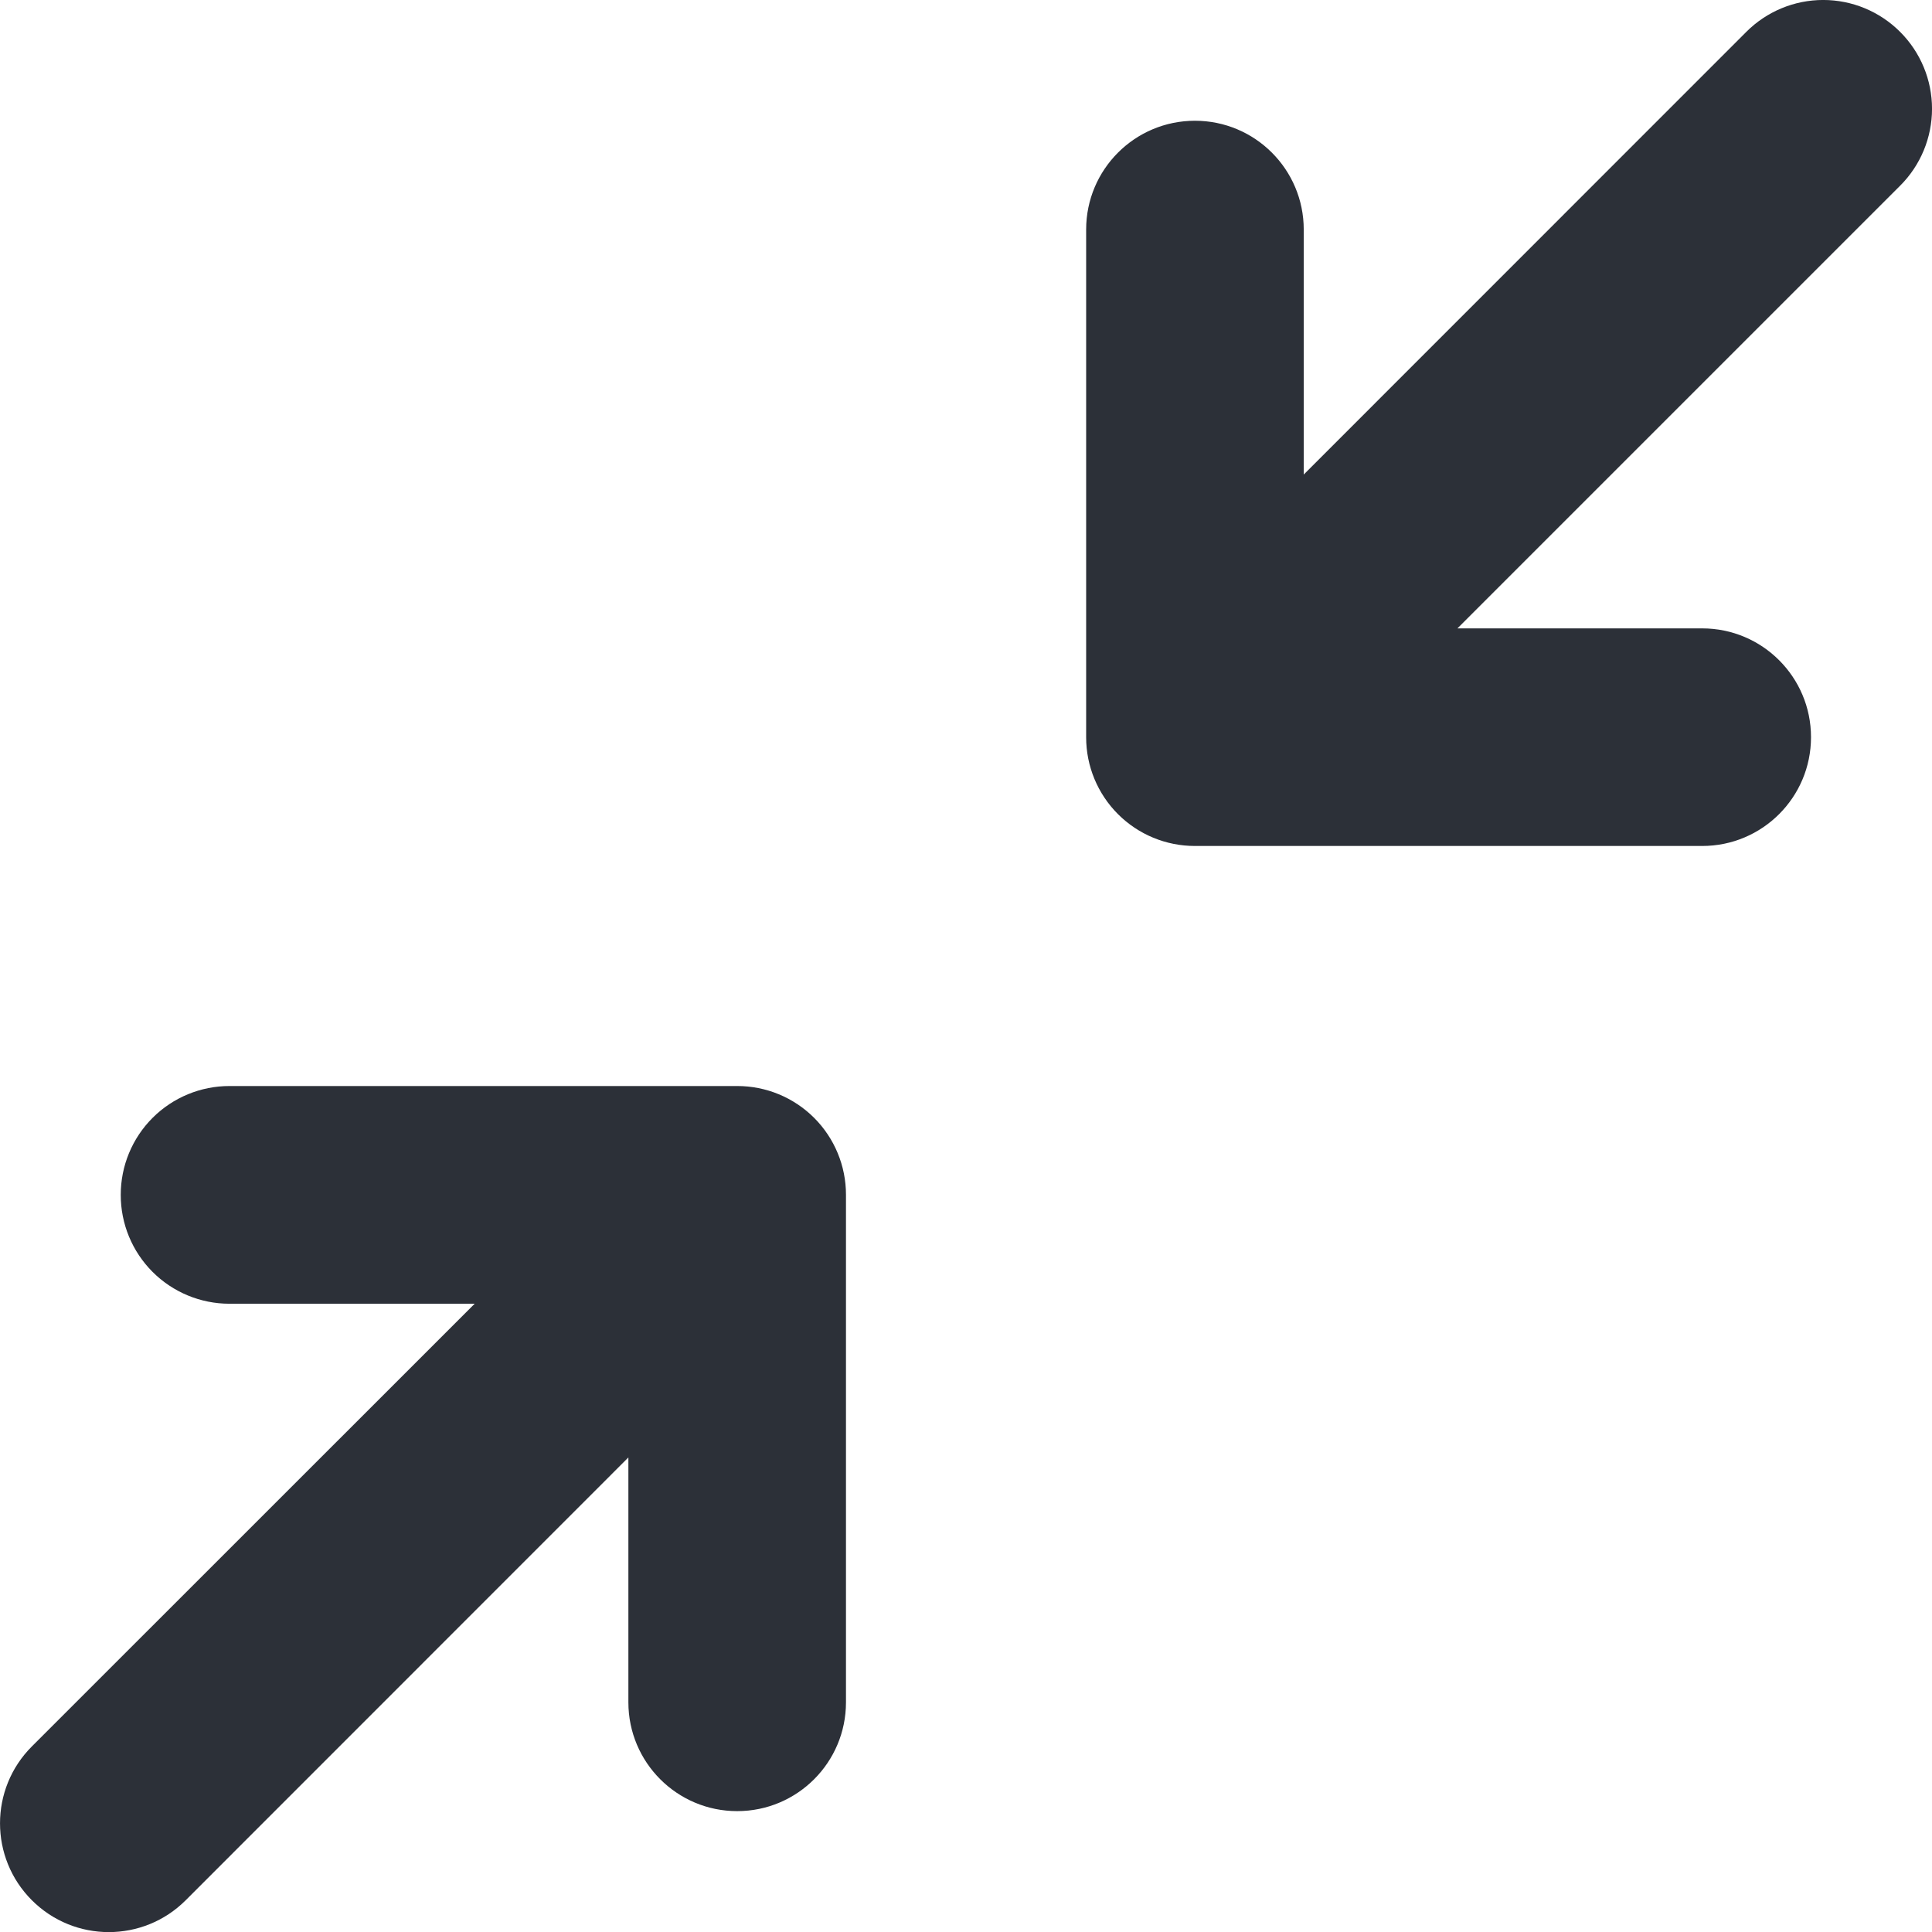
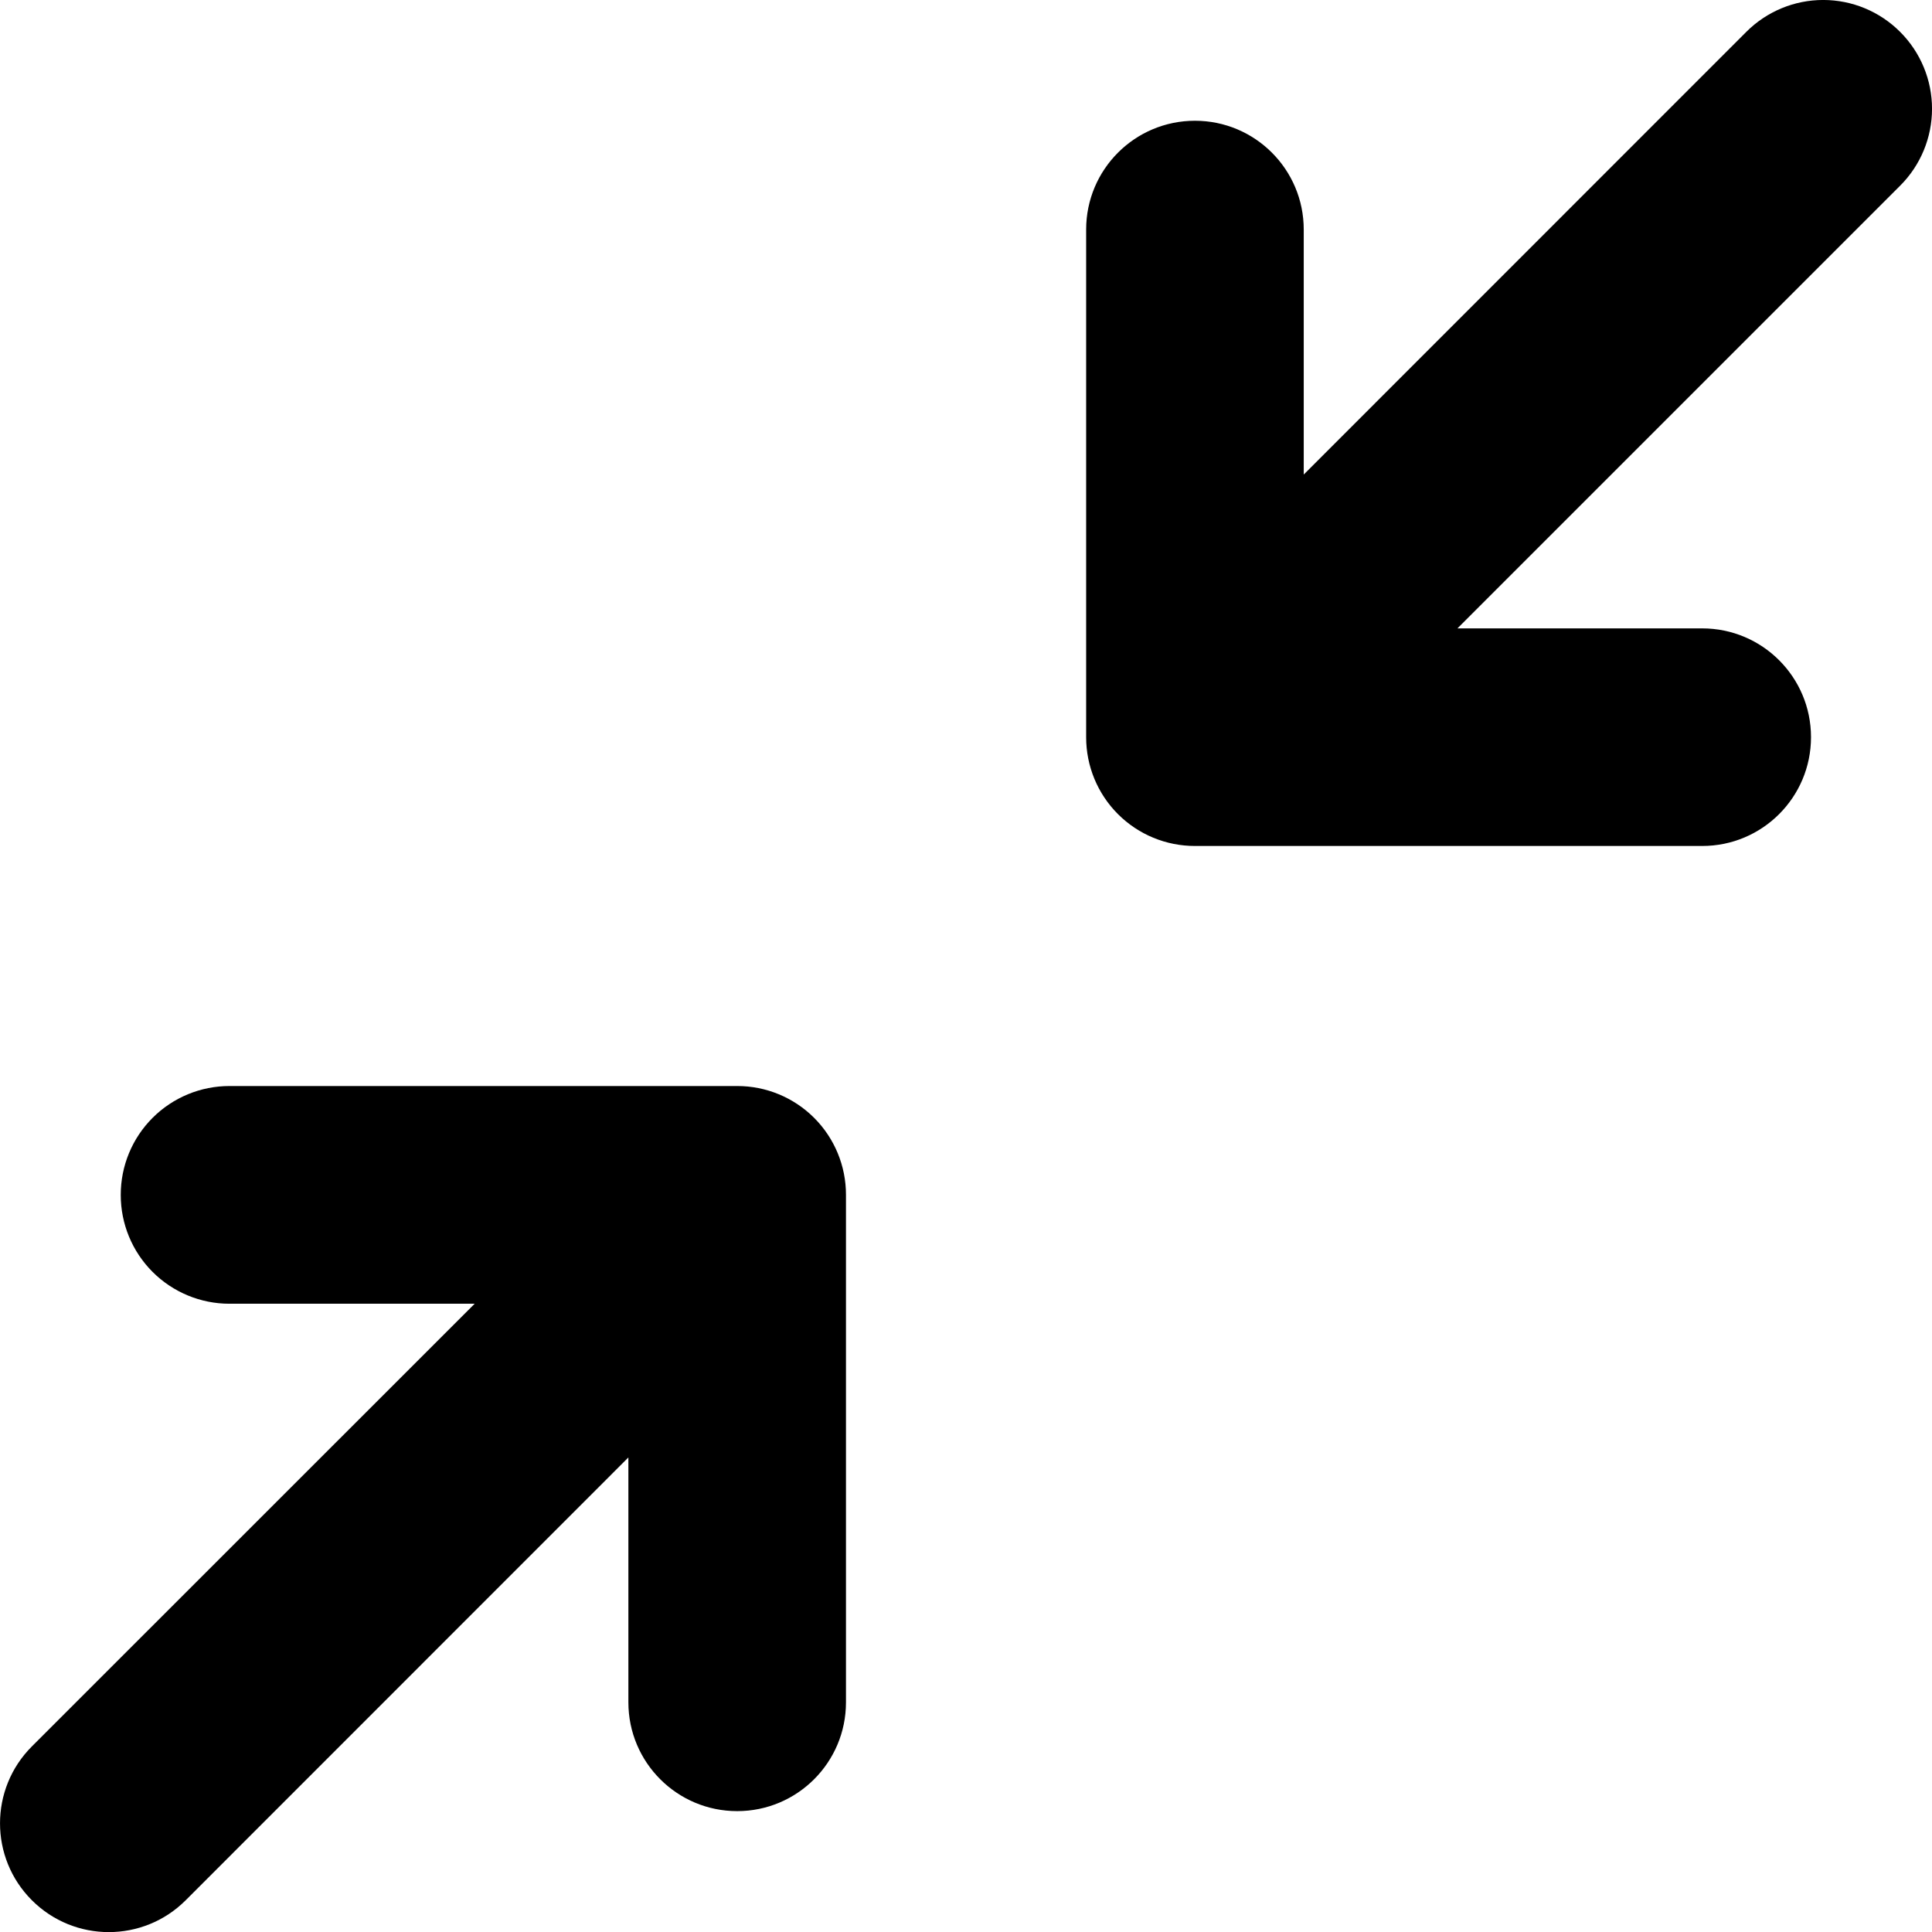
- <svg xmlns="http://www.w3.org/2000/svg" width="16" height="16" viewBox="0 0 16 16" fill="none">
-   <path fill-rule="evenodd" clip-rule="evenodd" d="M15.736.264a.9.9 0 0 1 0 1.274L12.07 5.204h2.027a.9.9 0 1 1 0 1.802H9.896a.9.9 0 0 1-.901-.9V1.901a.9.9 0 1 1 1.802 0V3.93L14.462.264a.9.9 0 0 1 1.274 0ZM1 9.895a.9.9 0 0 1 .902-.901h4.203a.9.9 0 0 1 .901.9v4.204a.9.9 0 0 1-1.802 0V12.07l-3.666 3.667a.9.9 0 0 1-1.274-1.274l3.667-3.666H1.9a.9.9 0 0 1-.9-.901Z" fill="#2C3038" />
+ <svg xmlns="http://www.w3.org/2000/svg" width="16" height="16" viewBox="0 0 16 16">
+   <path fill-rule="evenodd" clip-rule="evenodd" d="M15.736.264a.9.9 0 0 1 0 1.274L12.07 5.204h2.027a.9.9 0 1 1 0 1.802H9.896a.9.9 0 0 1-.901-.9V1.901a.9.9 0 1 1 1.802 0V3.93L14.462.264a.9.9 0 0 1 1.274 0ZM1 9.895a.9.9 0 0 1 .902-.901h4.203a.9.9 0 0 1 .901.9v4.204a.9.9 0 0 1-1.802 0V12.07l-3.666 3.667a.9.9 0 0 1-1.274-1.274l3.667-3.666H1.9a.9.9 0 0 1-.9-.901Z" />
</svg>
